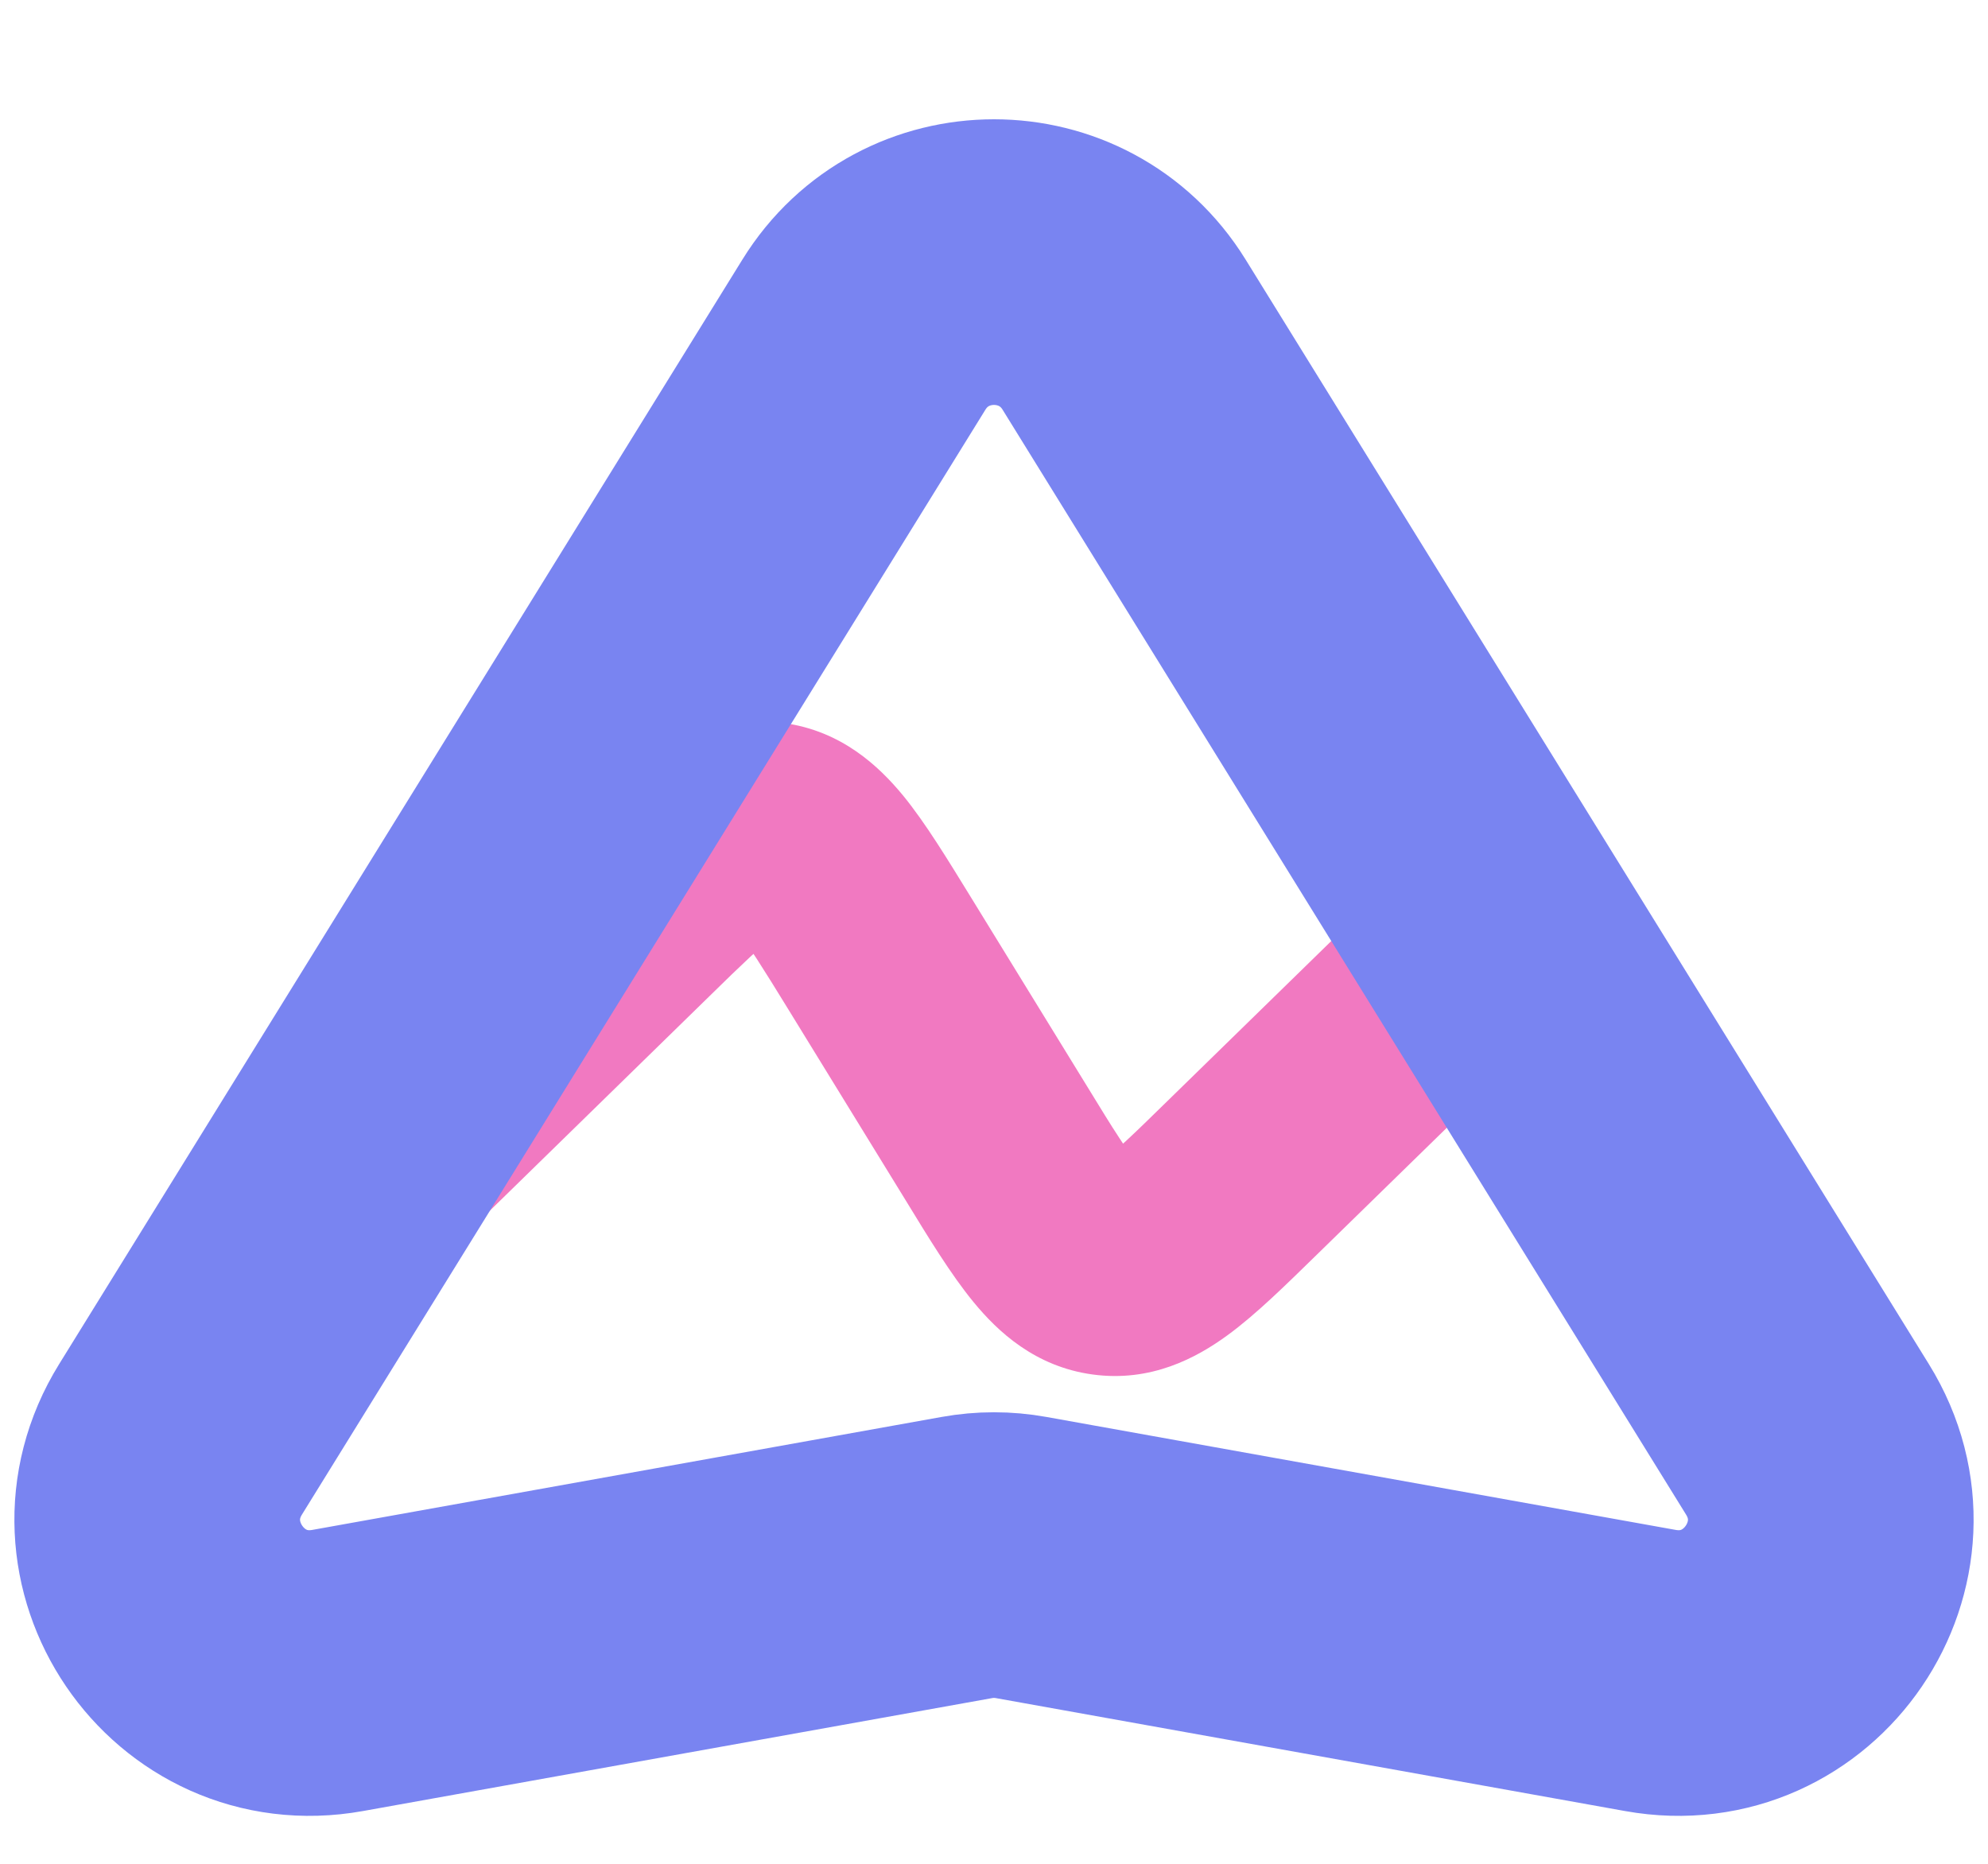
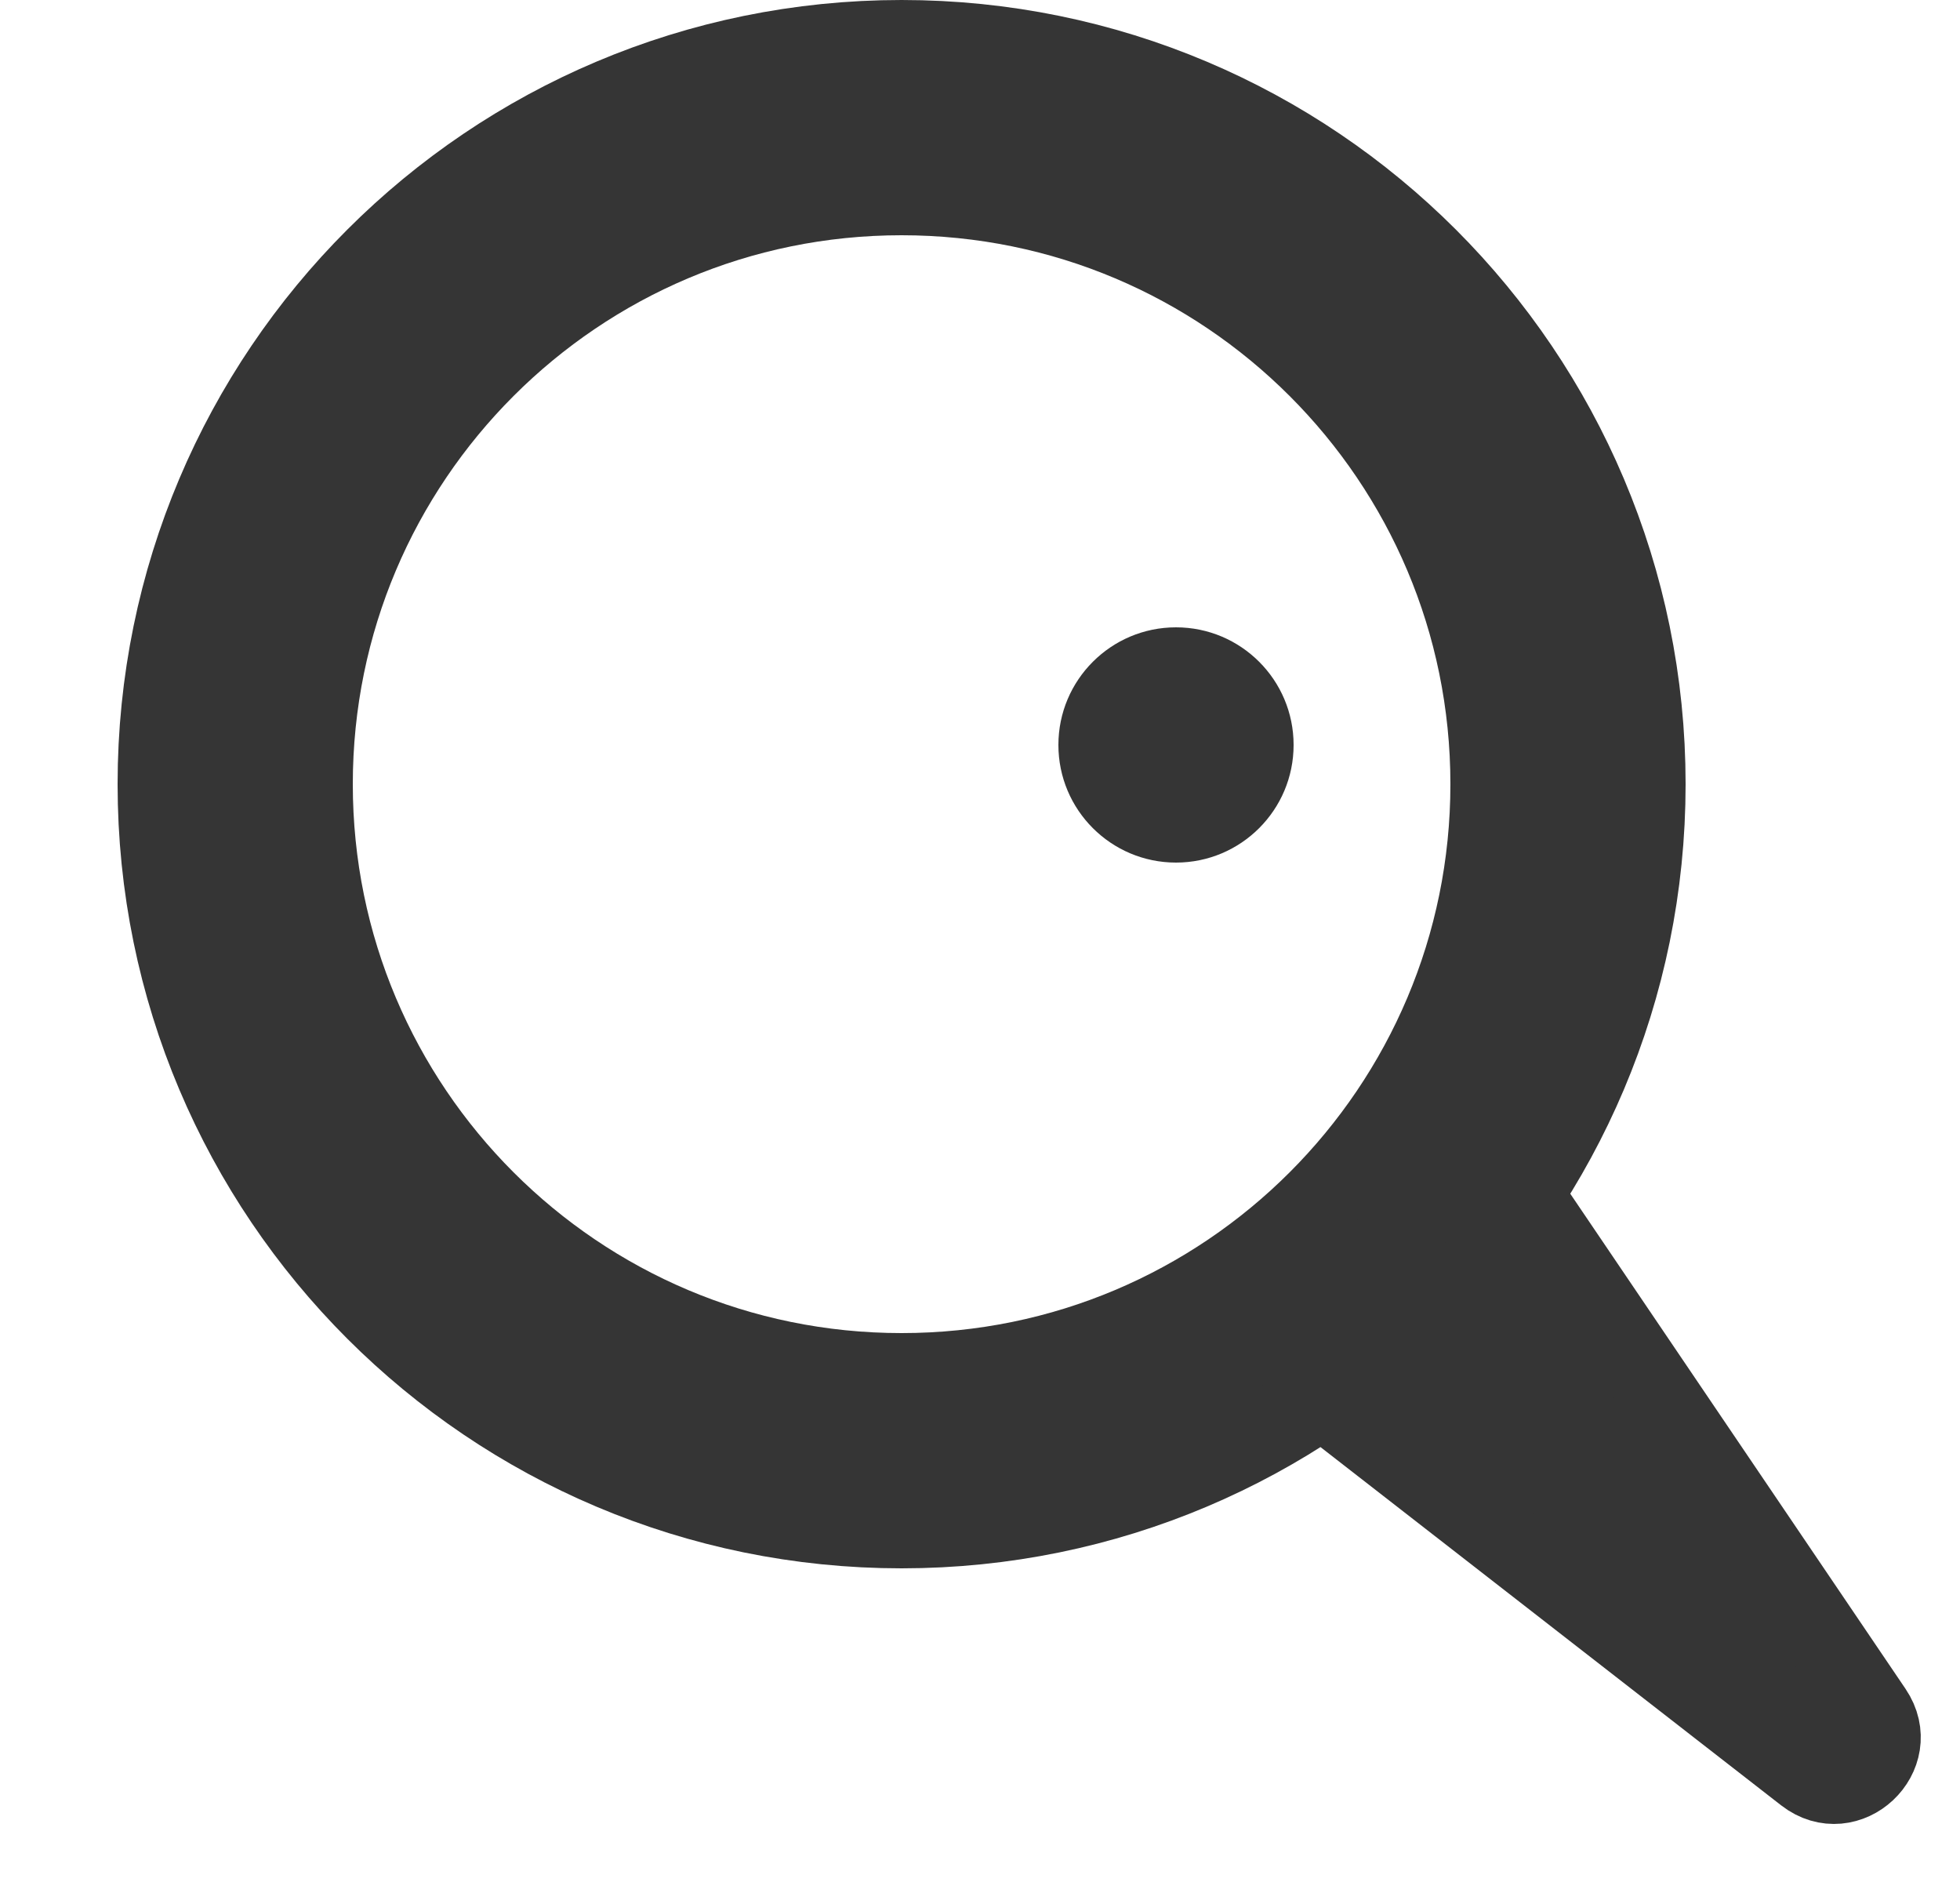
- <svg xmlns="http://www.w3.org/2000/svg" width="16" height="15" viewBox="0 0 16 15" fill="none">
-   <path d="M2.343 8.895C2.002 9.228 1.996 9.773 2.328 10.114C2.661 10.455 3.207 10.461 3.548 10.129L2.343 8.895ZM5.104 7.403L4.502 6.787L4.502 6.787L5.104 7.403ZM7.08 7.673L7.814 7.221L7.814 7.221L7.08 7.673ZM8.023 9.209L7.289 9.66L7.289 9.66L8.023 9.209ZM9.999 9.478L10.601 10.095L10.601 10.095L9.999 9.478ZM12.76 7.987C13.101 7.654 13.107 7.108 12.774 6.767C12.442 6.427 11.896 6.42 11.555 6.753L12.76 7.987ZM8.911 10.208L8.794 11.062L8.794 11.062L8.911 10.208ZM6.192 6.673L6.076 7.528L6.076 7.528L6.192 6.673ZM3.548 10.129L5.707 8.02L4.502 6.787L2.343 8.895L3.548 10.129ZM6.345 8.124L7.289 9.66L8.758 8.757L7.814 7.221L6.345 8.124ZM10.601 10.095L12.76 7.987L11.555 6.753L9.396 8.861L10.601 10.095ZM7.289 9.66C7.471 9.958 7.654 10.259 7.836 10.48C8.029 10.715 8.33 10.999 8.794 11.062L9.027 9.354C9.193 9.376 9.247 9.481 9.168 9.385C9.131 9.339 9.08 9.269 9.009 9.159C8.937 9.05 8.858 8.92 8.758 8.757L7.289 9.66ZM9.396 8.861C9.262 8.992 9.156 9.096 9.063 9.182C8.969 9.269 8.906 9.322 8.861 9.355C8.771 9.421 8.856 9.331 9.027 9.354L8.794 11.062C9.264 11.126 9.63 10.928 9.878 10.747C10.109 10.579 10.357 10.333 10.601 10.095L9.396 8.861ZM5.707 8.02C5.84 7.889 5.947 7.786 6.04 7.699C6.134 7.612 6.197 7.559 6.242 7.527C6.332 7.461 6.246 7.551 6.076 7.528L6.308 5.819C5.839 5.755 5.472 5.953 5.225 6.134C4.994 6.303 4.746 6.549 4.502 6.787L5.707 8.02ZM7.814 7.221C7.631 6.924 7.449 6.623 7.267 6.401C7.074 6.167 6.773 5.882 6.308 5.819L6.076 7.528C5.91 7.505 5.856 7.401 5.934 7.496C5.972 7.542 6.023 7.612 6.094 7.722C6.165 7.832 6.245 7.961 6.345 8.124L7.814 7.221Z" fill="#F179C1" />
-   <path d="M6.953 2.693C7.434 1.915 8.566 1.915 9.047 2.693L14.547 11.584C15.108 12.491 14.331 13.633 13.282 13.444L8.218 12.535C8.074 12.509 7.926 12.509 7.782 12.535L2.718 13.444C1.669 13.633 0.892 12.491 1.453 11.584L6.953 2.693Z" stroke="#7984F1" stroke-width="2.299" stroke-linejoin="round" />
+ <svg xmlns="http://www.w3.org/2000/svg" width="25" height="24" viewBox="0 0 25 24" fill="none">
+   <circle cx="15" cy="9.5" r="1.5" fill="#353535" />
+   <circle cx="11.5" cy="10" r="8.5" stroke="#353535" stroke-width="3" />
+   <path d="M23.026 22.628L16.773 17.766C16.489 17.545 16.462 17.126 16.715 16.87L18.473 15.094C18.738 14.825 19.184 14.866 19.396 15.18L23.891 21.817C24.274 22.383 23.565 23.047 23.026 22.628Z" fill="#353535" stroke="#353535" />
</svg>
